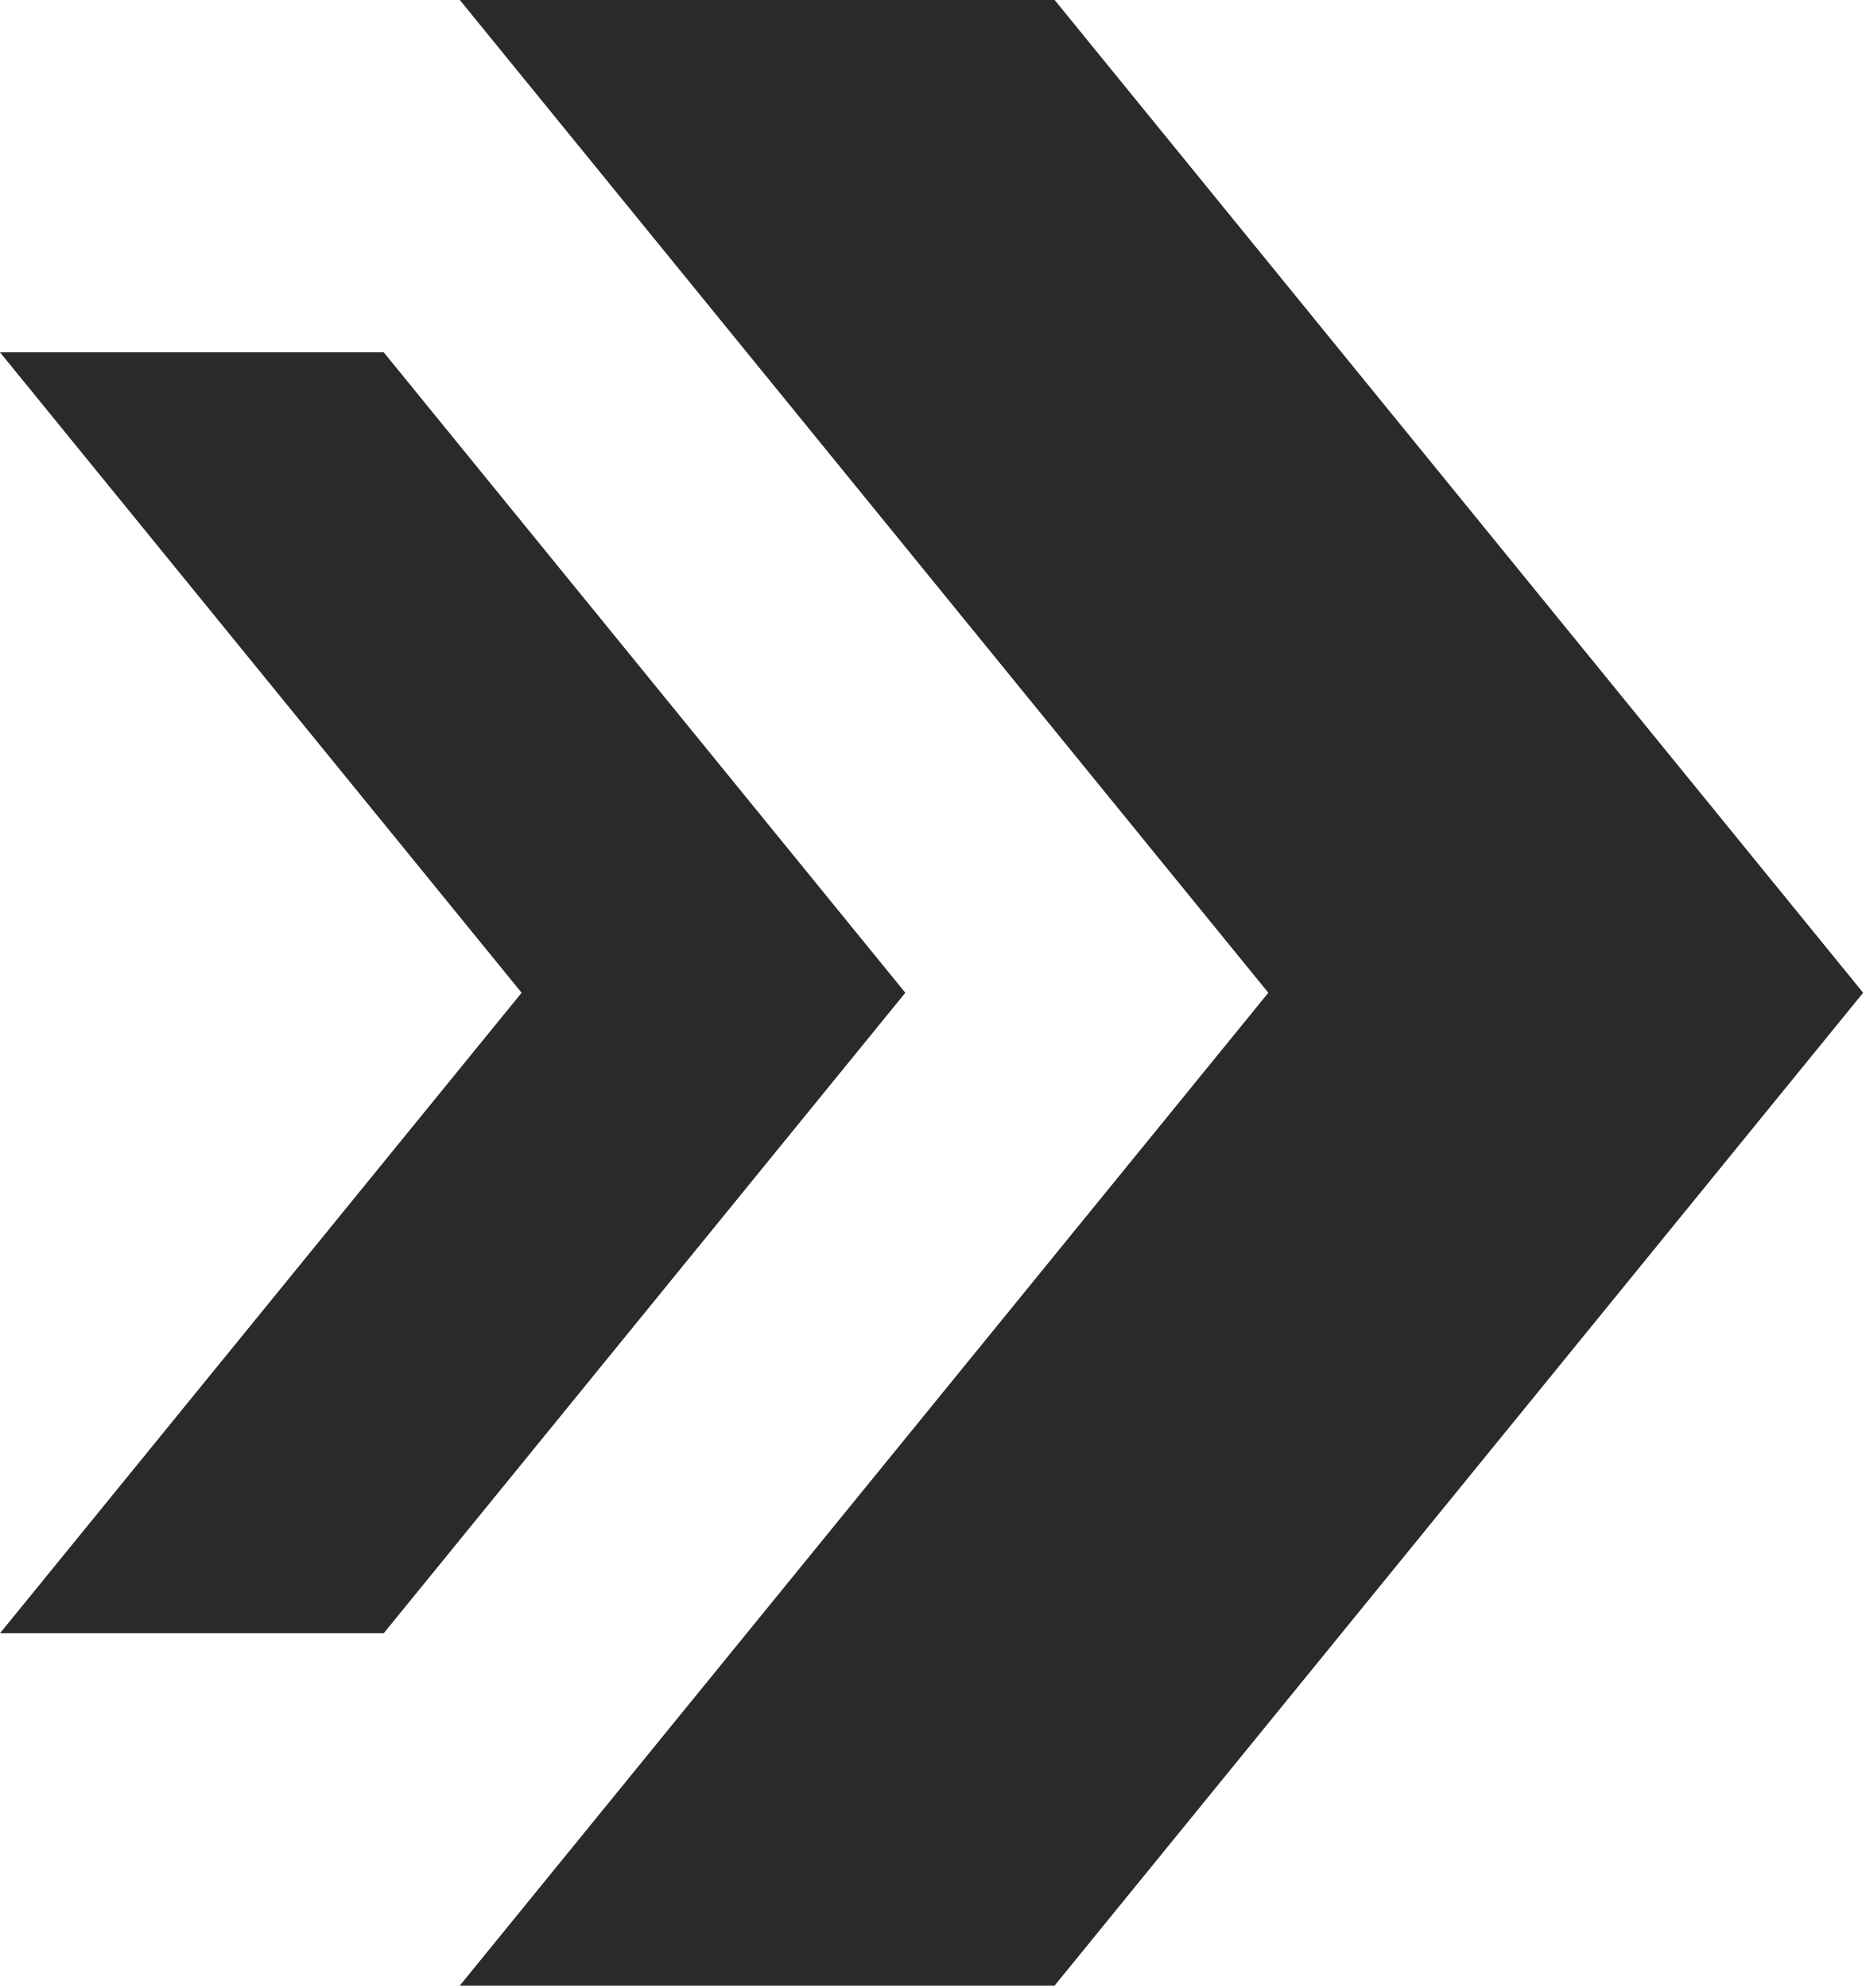
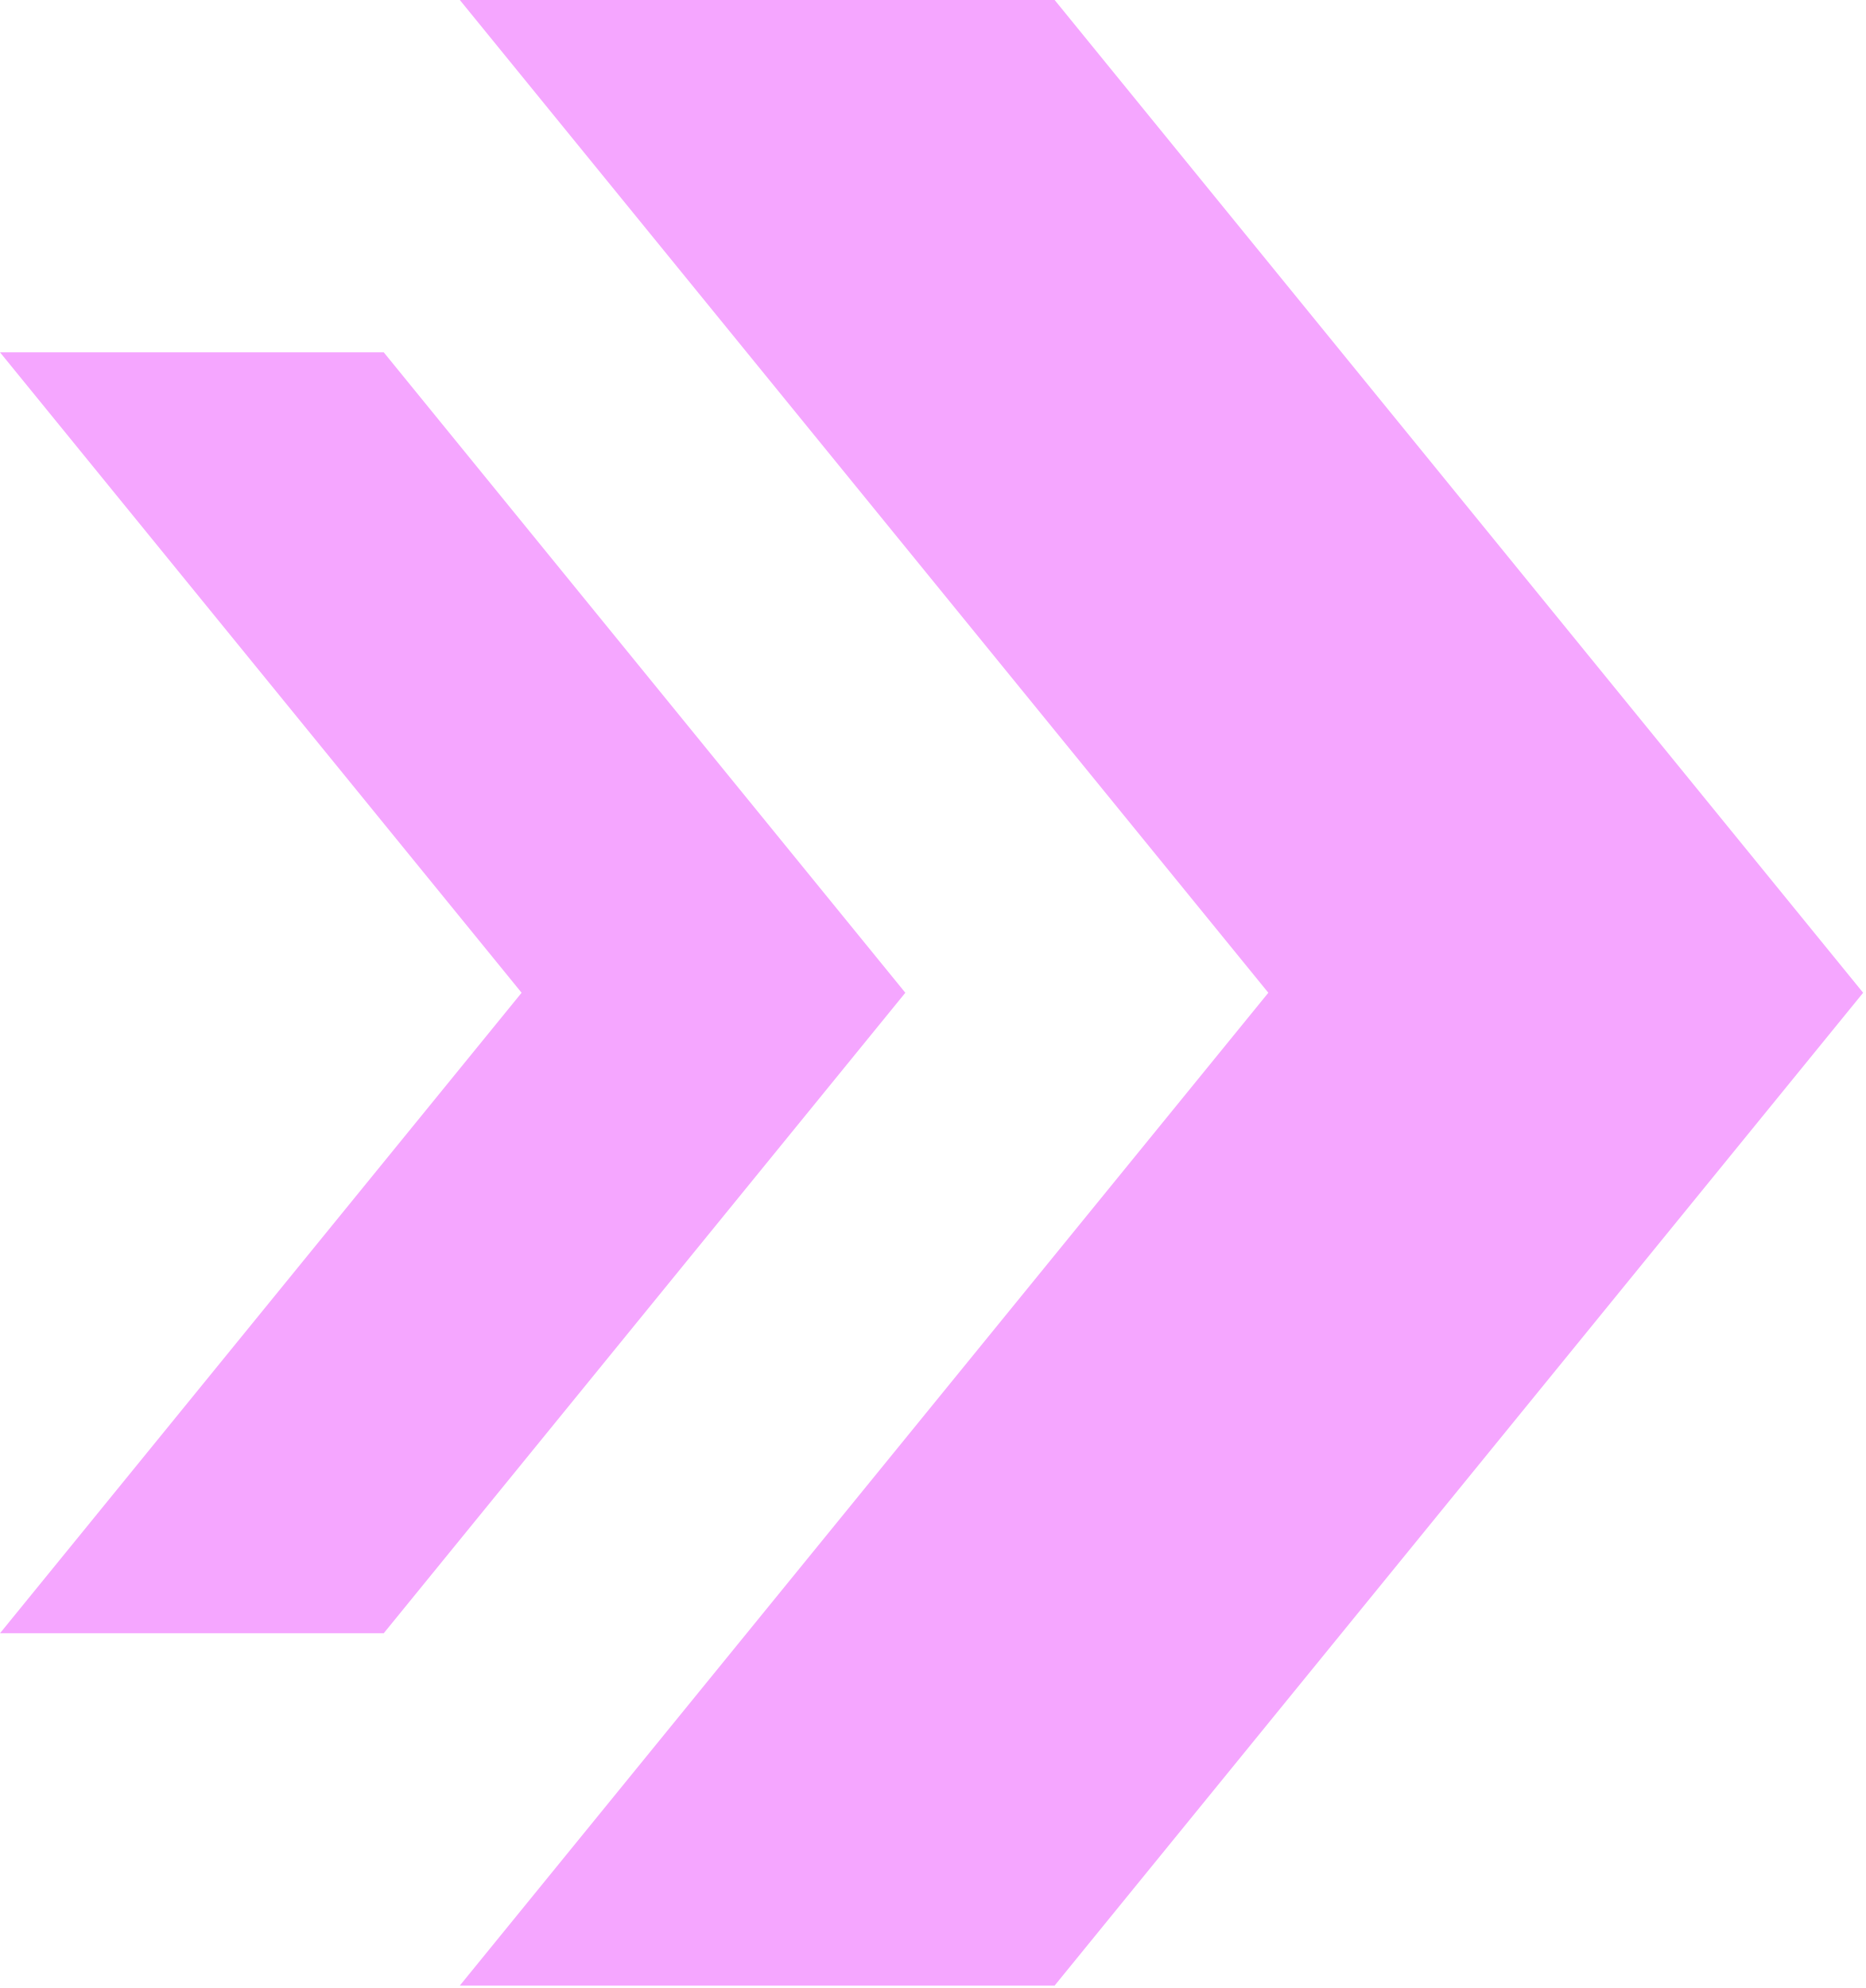
<svg xmlns="http://www.w3.org/2000/svg" width="100%" height="100%" viewBox="0 0 643 685" version="1.1" xml:space="preserve" style="fill-rule:evenodd;clip-rule:evenodd;stroke-linejoin:round;stroke-miterlimit:2;">
-   <g transform="matrix(1,0,0,1,-1273.03,-772.682)">
-     <g transform="matrix(13.3727,0,0,13.3727,1272.94,765.206)">
-       <path d="M27.186,51.72L11.857,51.72L32.693,26.139L11.857,0.559L27.186,0.559L48.022,26.139L27.186,51.72ZM9.896,42.642L0.007,42.642L13.449,26.139L0.007,9.637L9.896,9.637L23.338,26.139L9.896,42.642Z" style="fill:rgb(40,42,43);" />
+   <g transform="matrix(13.3727,0,0,13.3727,-0.09,-7.476)">
+     <g>
+       <path d="M27.186,51.72L11.857,51.72L32.693,26.139L11.857,0.559L27.186,0.559L48.022,26.139L27.186,51.72ZM9.896,42.642L0.007,42.642L13.449,26.139L0.007,9.637L9.896,9.637L23.338,26.139L9.896,42.642Z" style="fill:rgb(245,166,255);" />
    </g>
  </g>
</svg>
